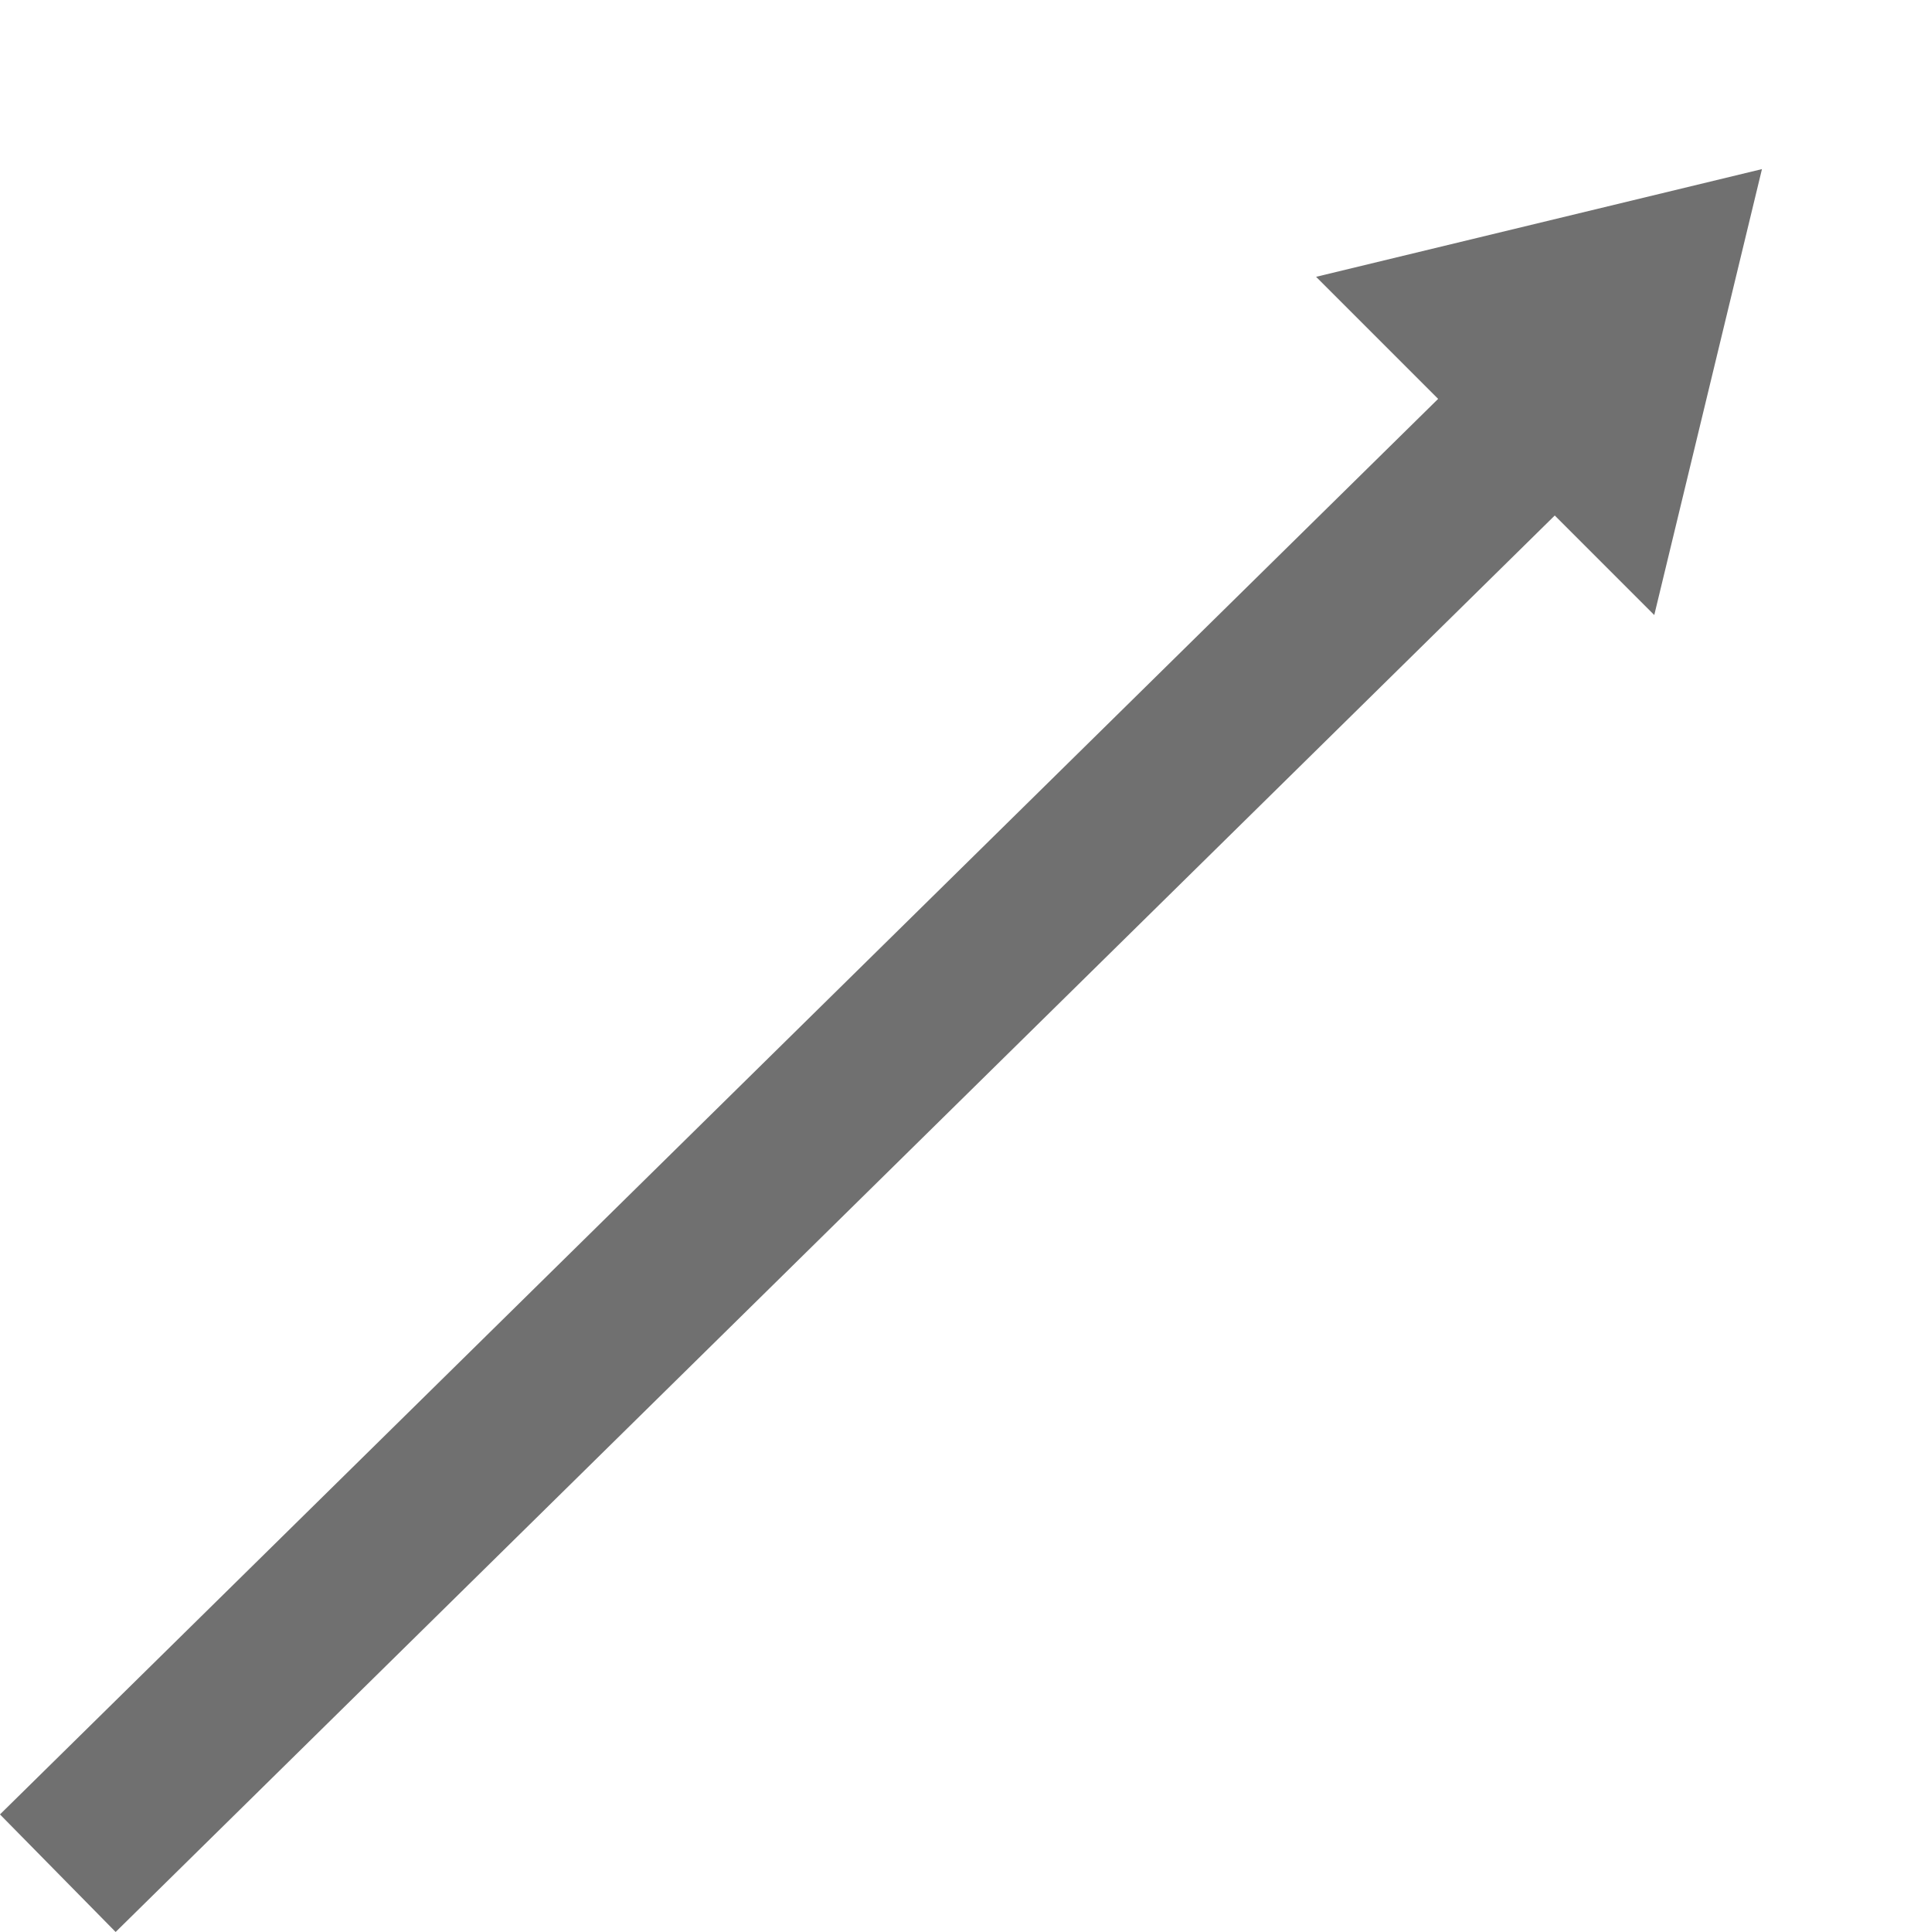
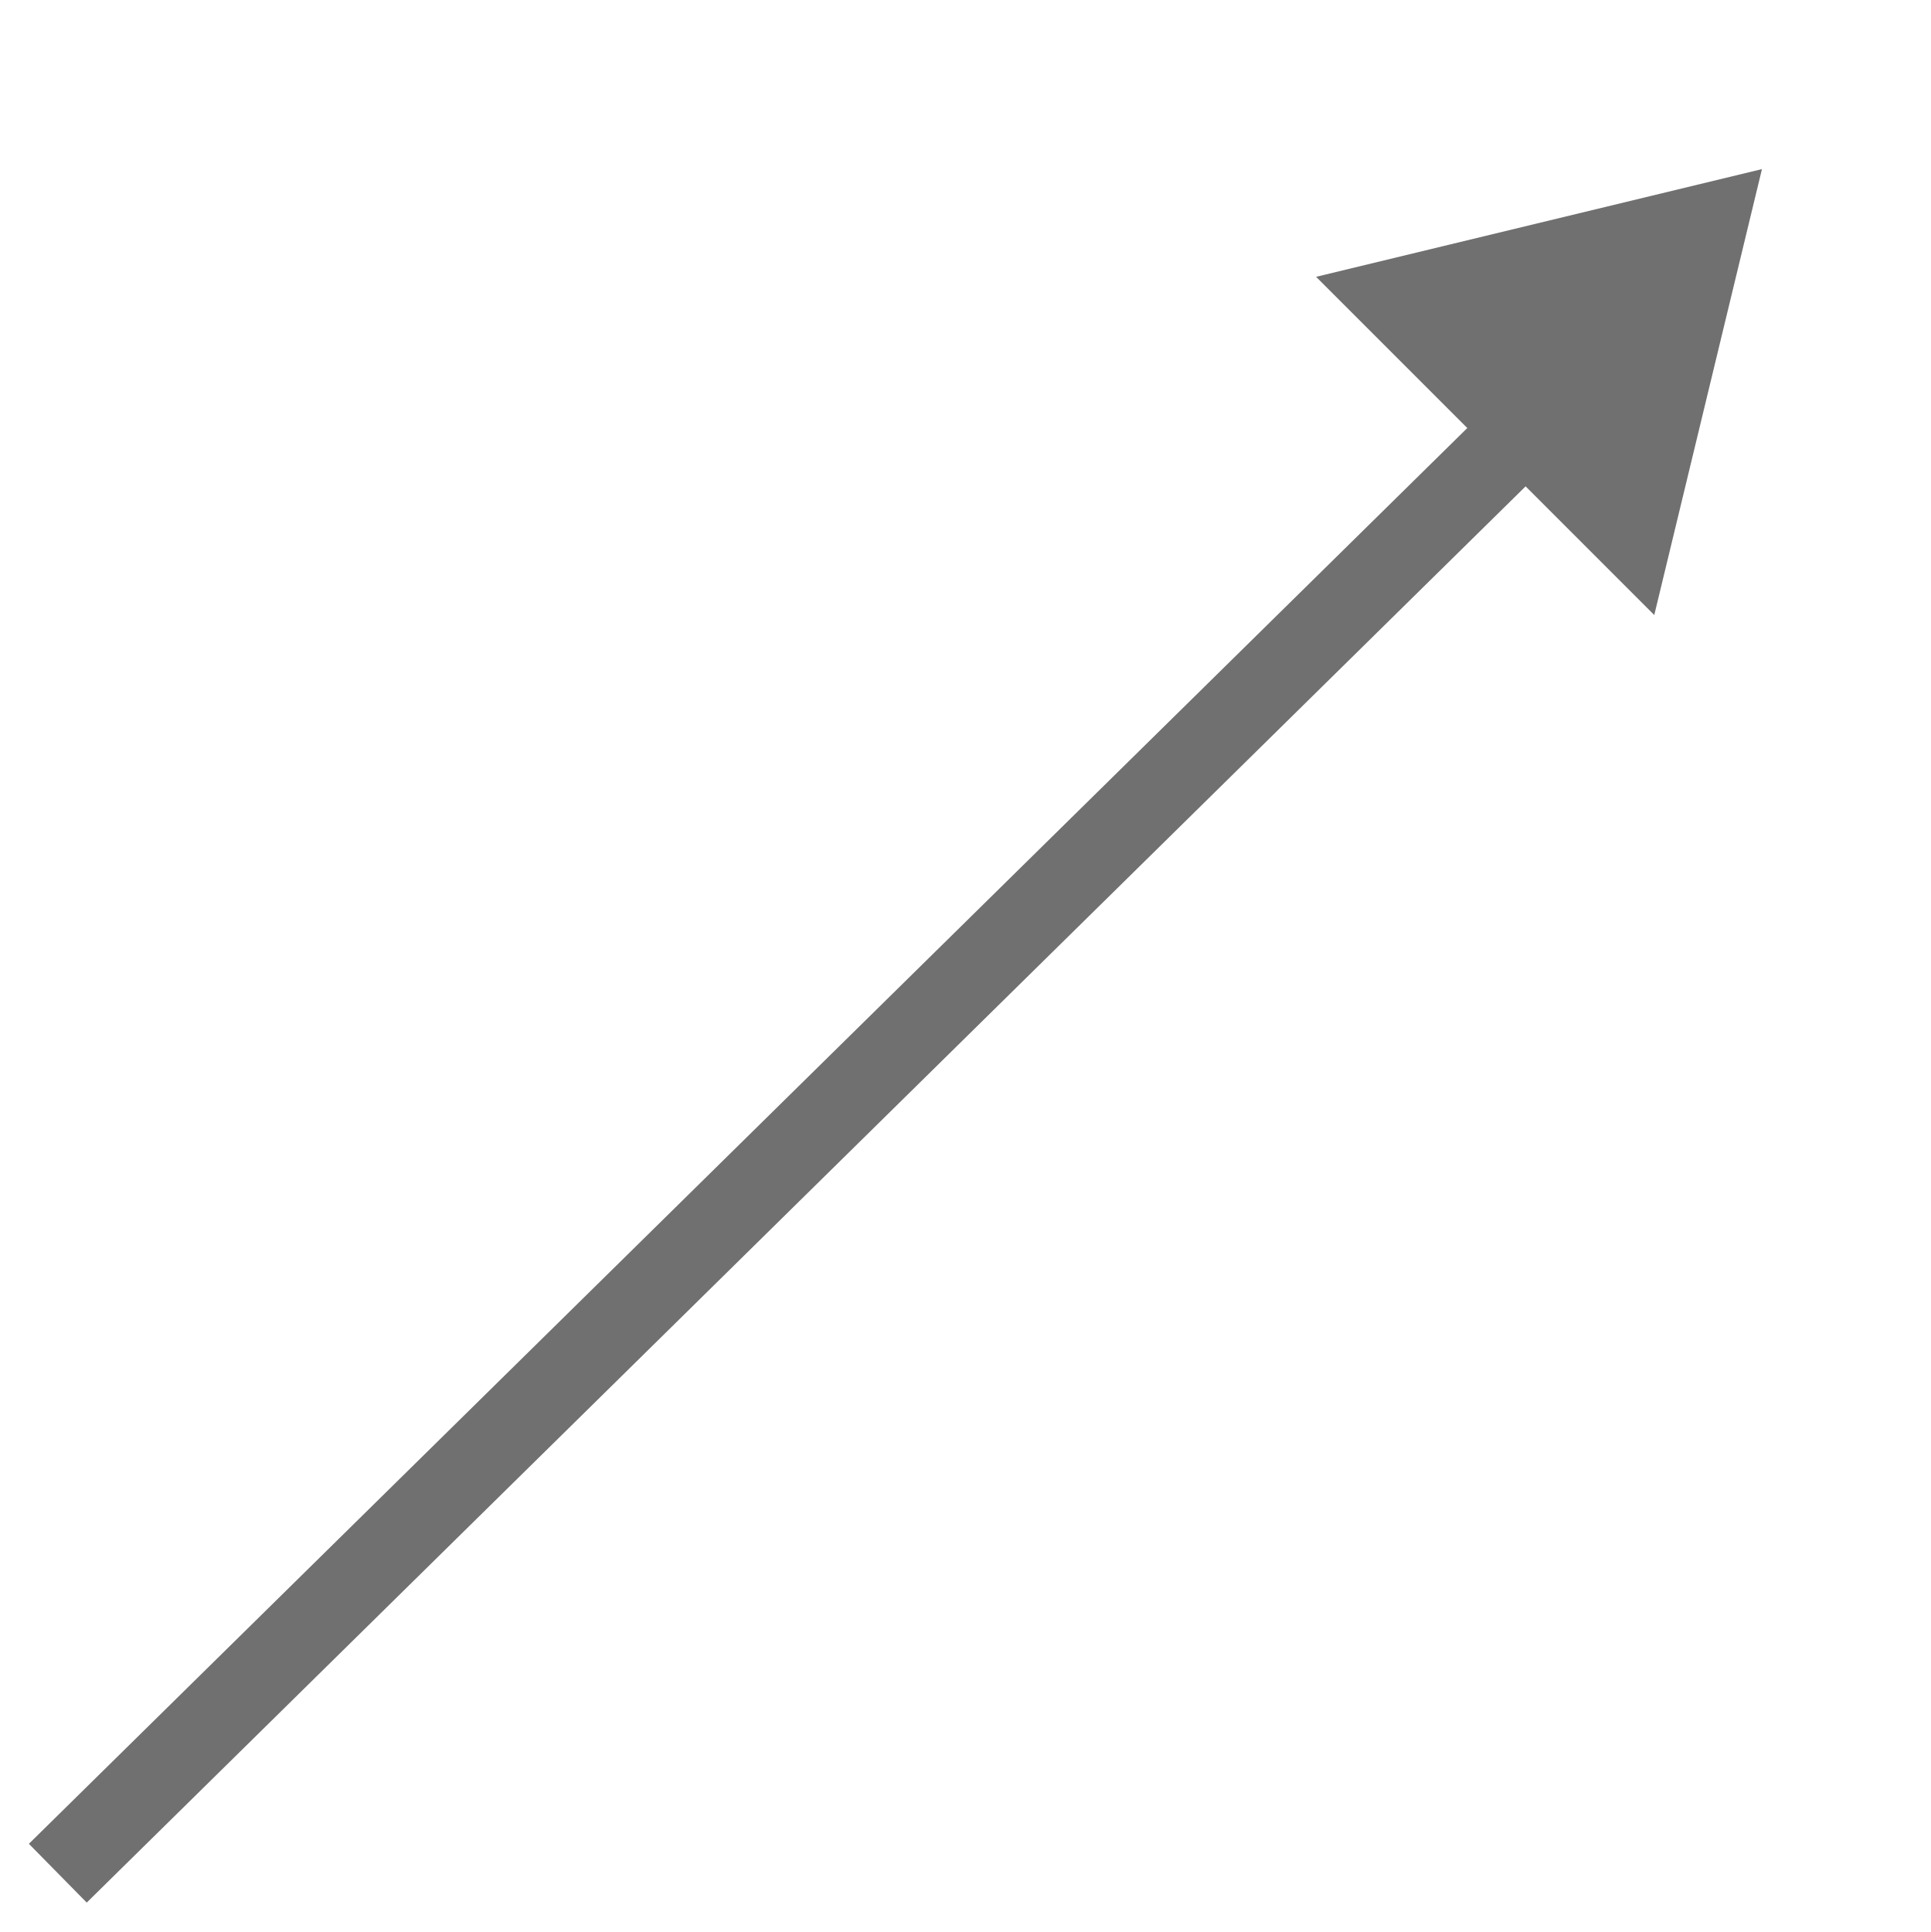
<svg xmlns="http://www.w3.org/2000/svg" width="23.416" height="23.427" viewBox="0 0 23.416 23.427">
  <g transform="translate(-429.985 -261.611)">
-     <line y1="19" x2="19.306" transform="translate(430.686 265.325)" fill="none" stroke="#707070" stroke-width="2" />
+     <line y1="19" x2="19.306" transform="translate(430.686 265.325)" fill="none" stroke="#707070" strokeWidth="2" />
    <path d="M2.9,0,5.8,4.747H0Z" transform="translate(449.302 261.611) rotate(45)" fill="#707070" />
  </g>
</svg>
